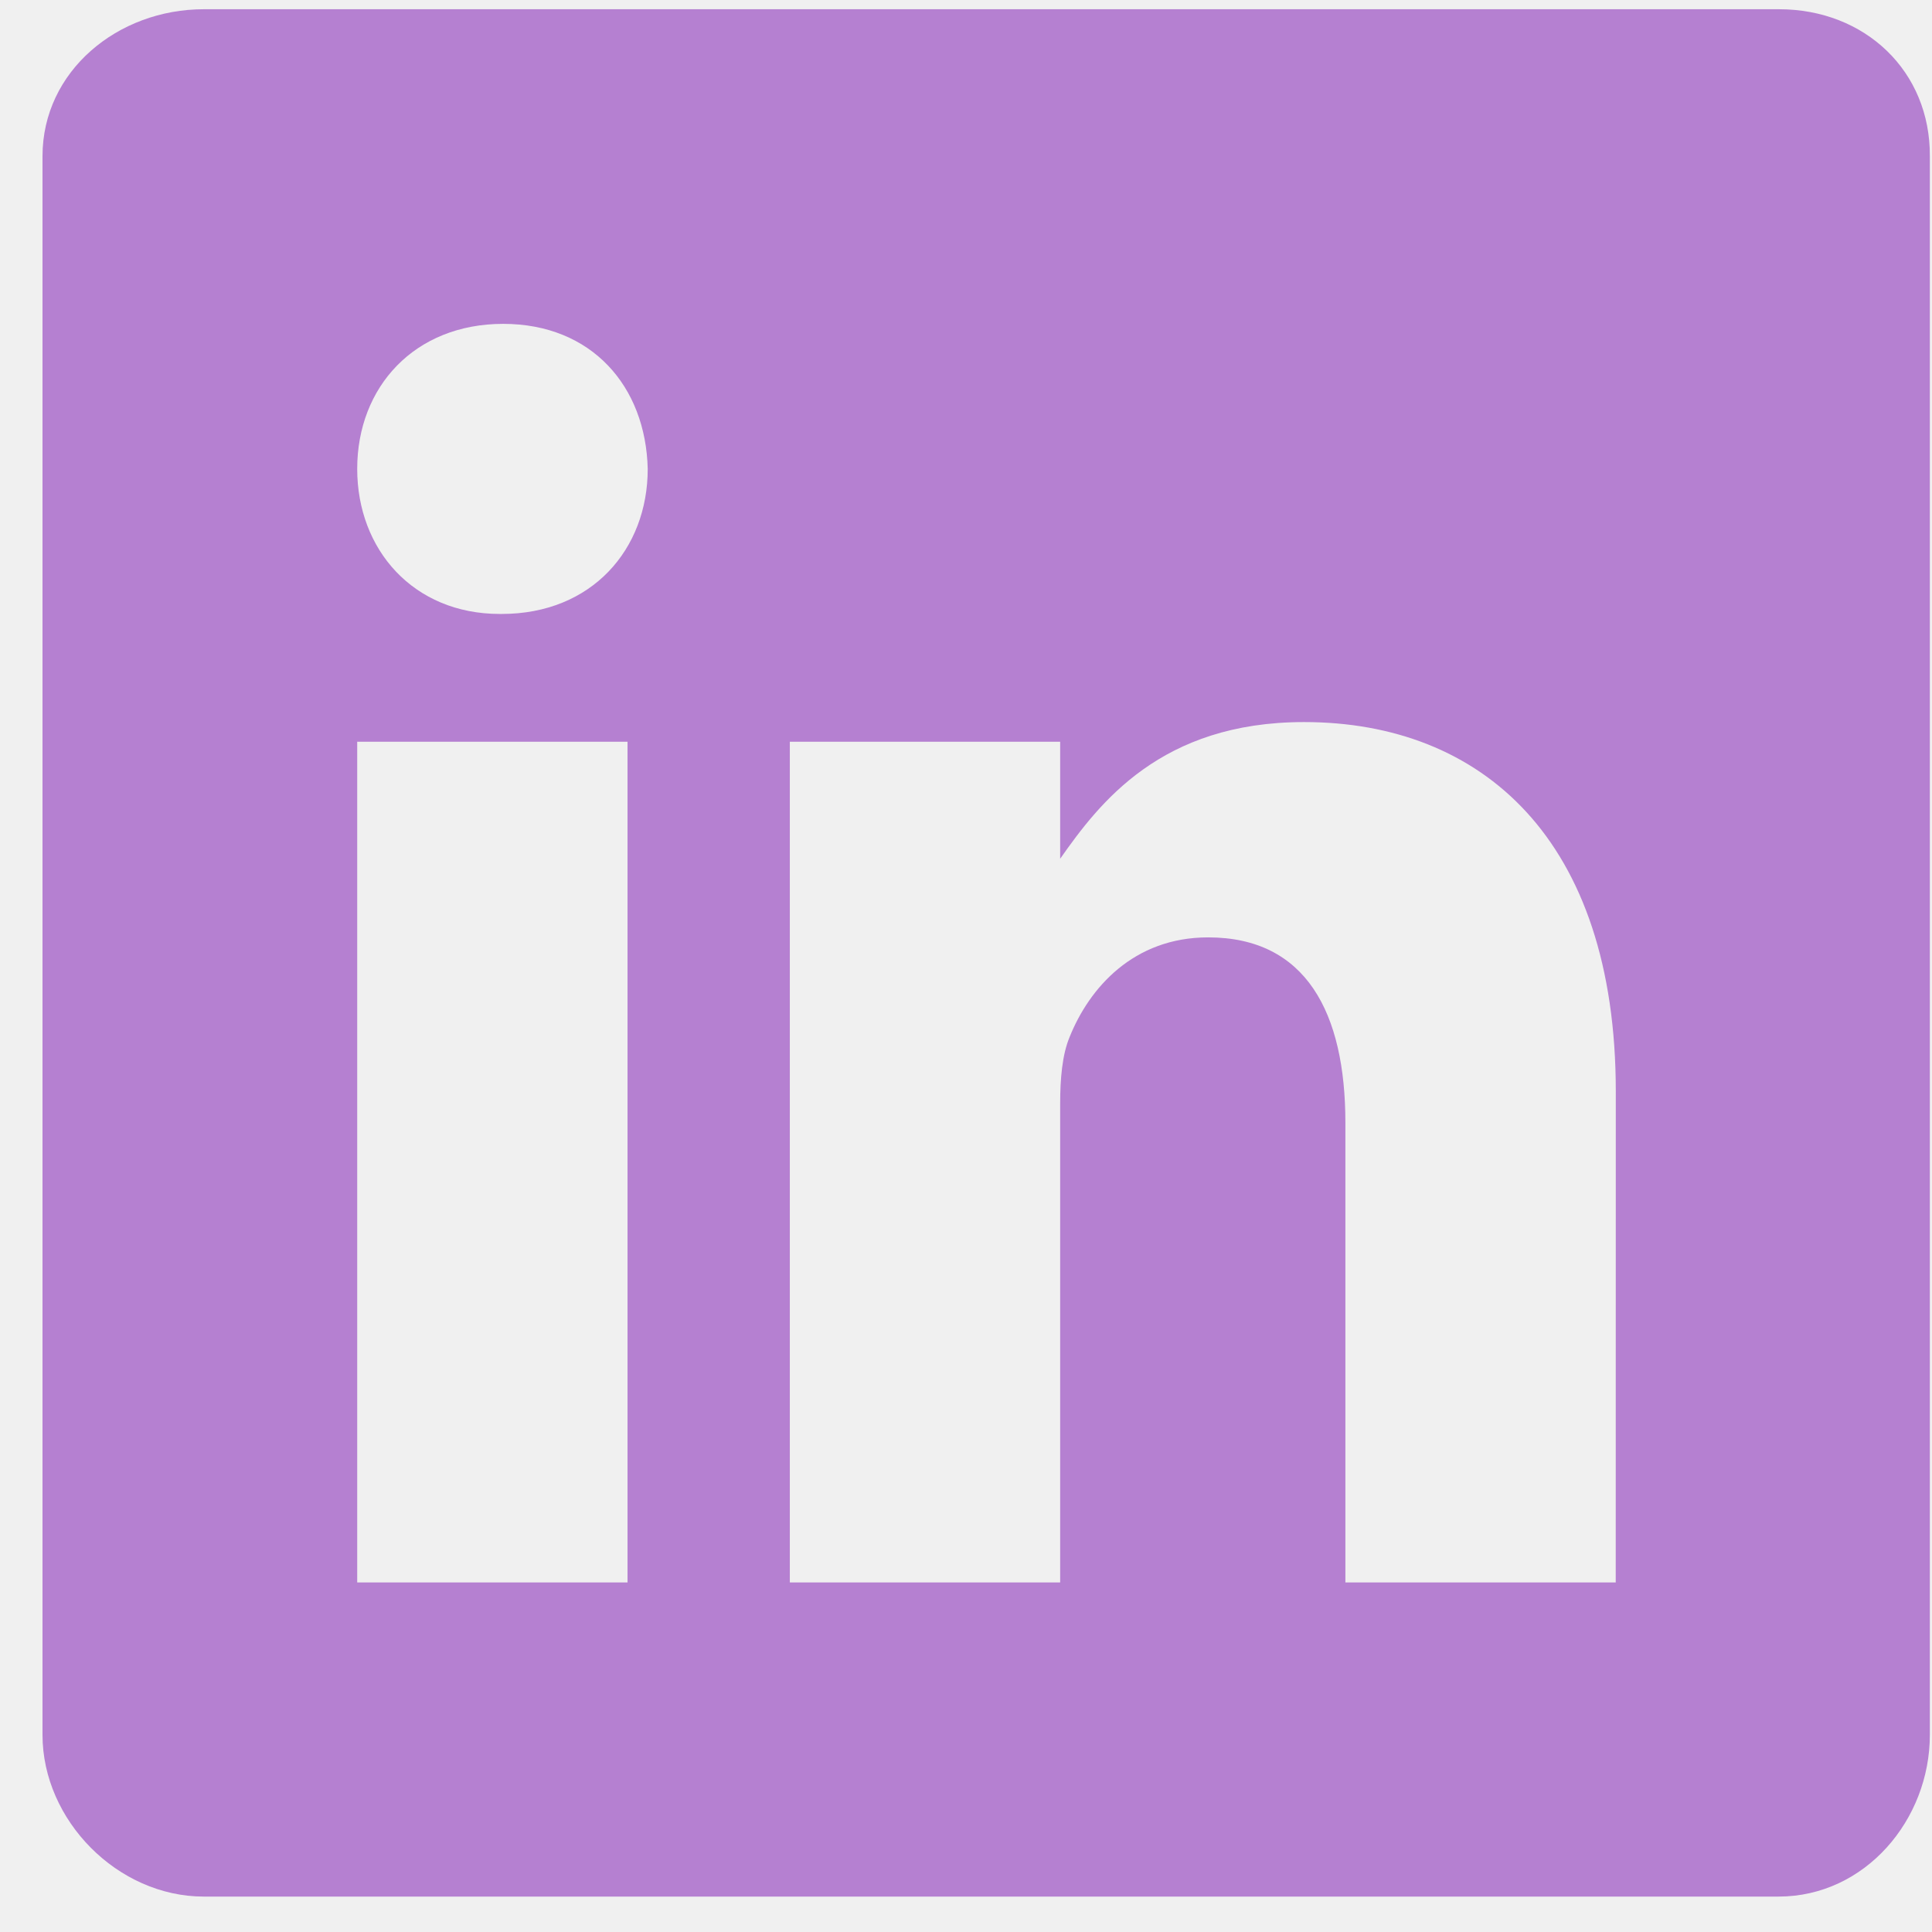
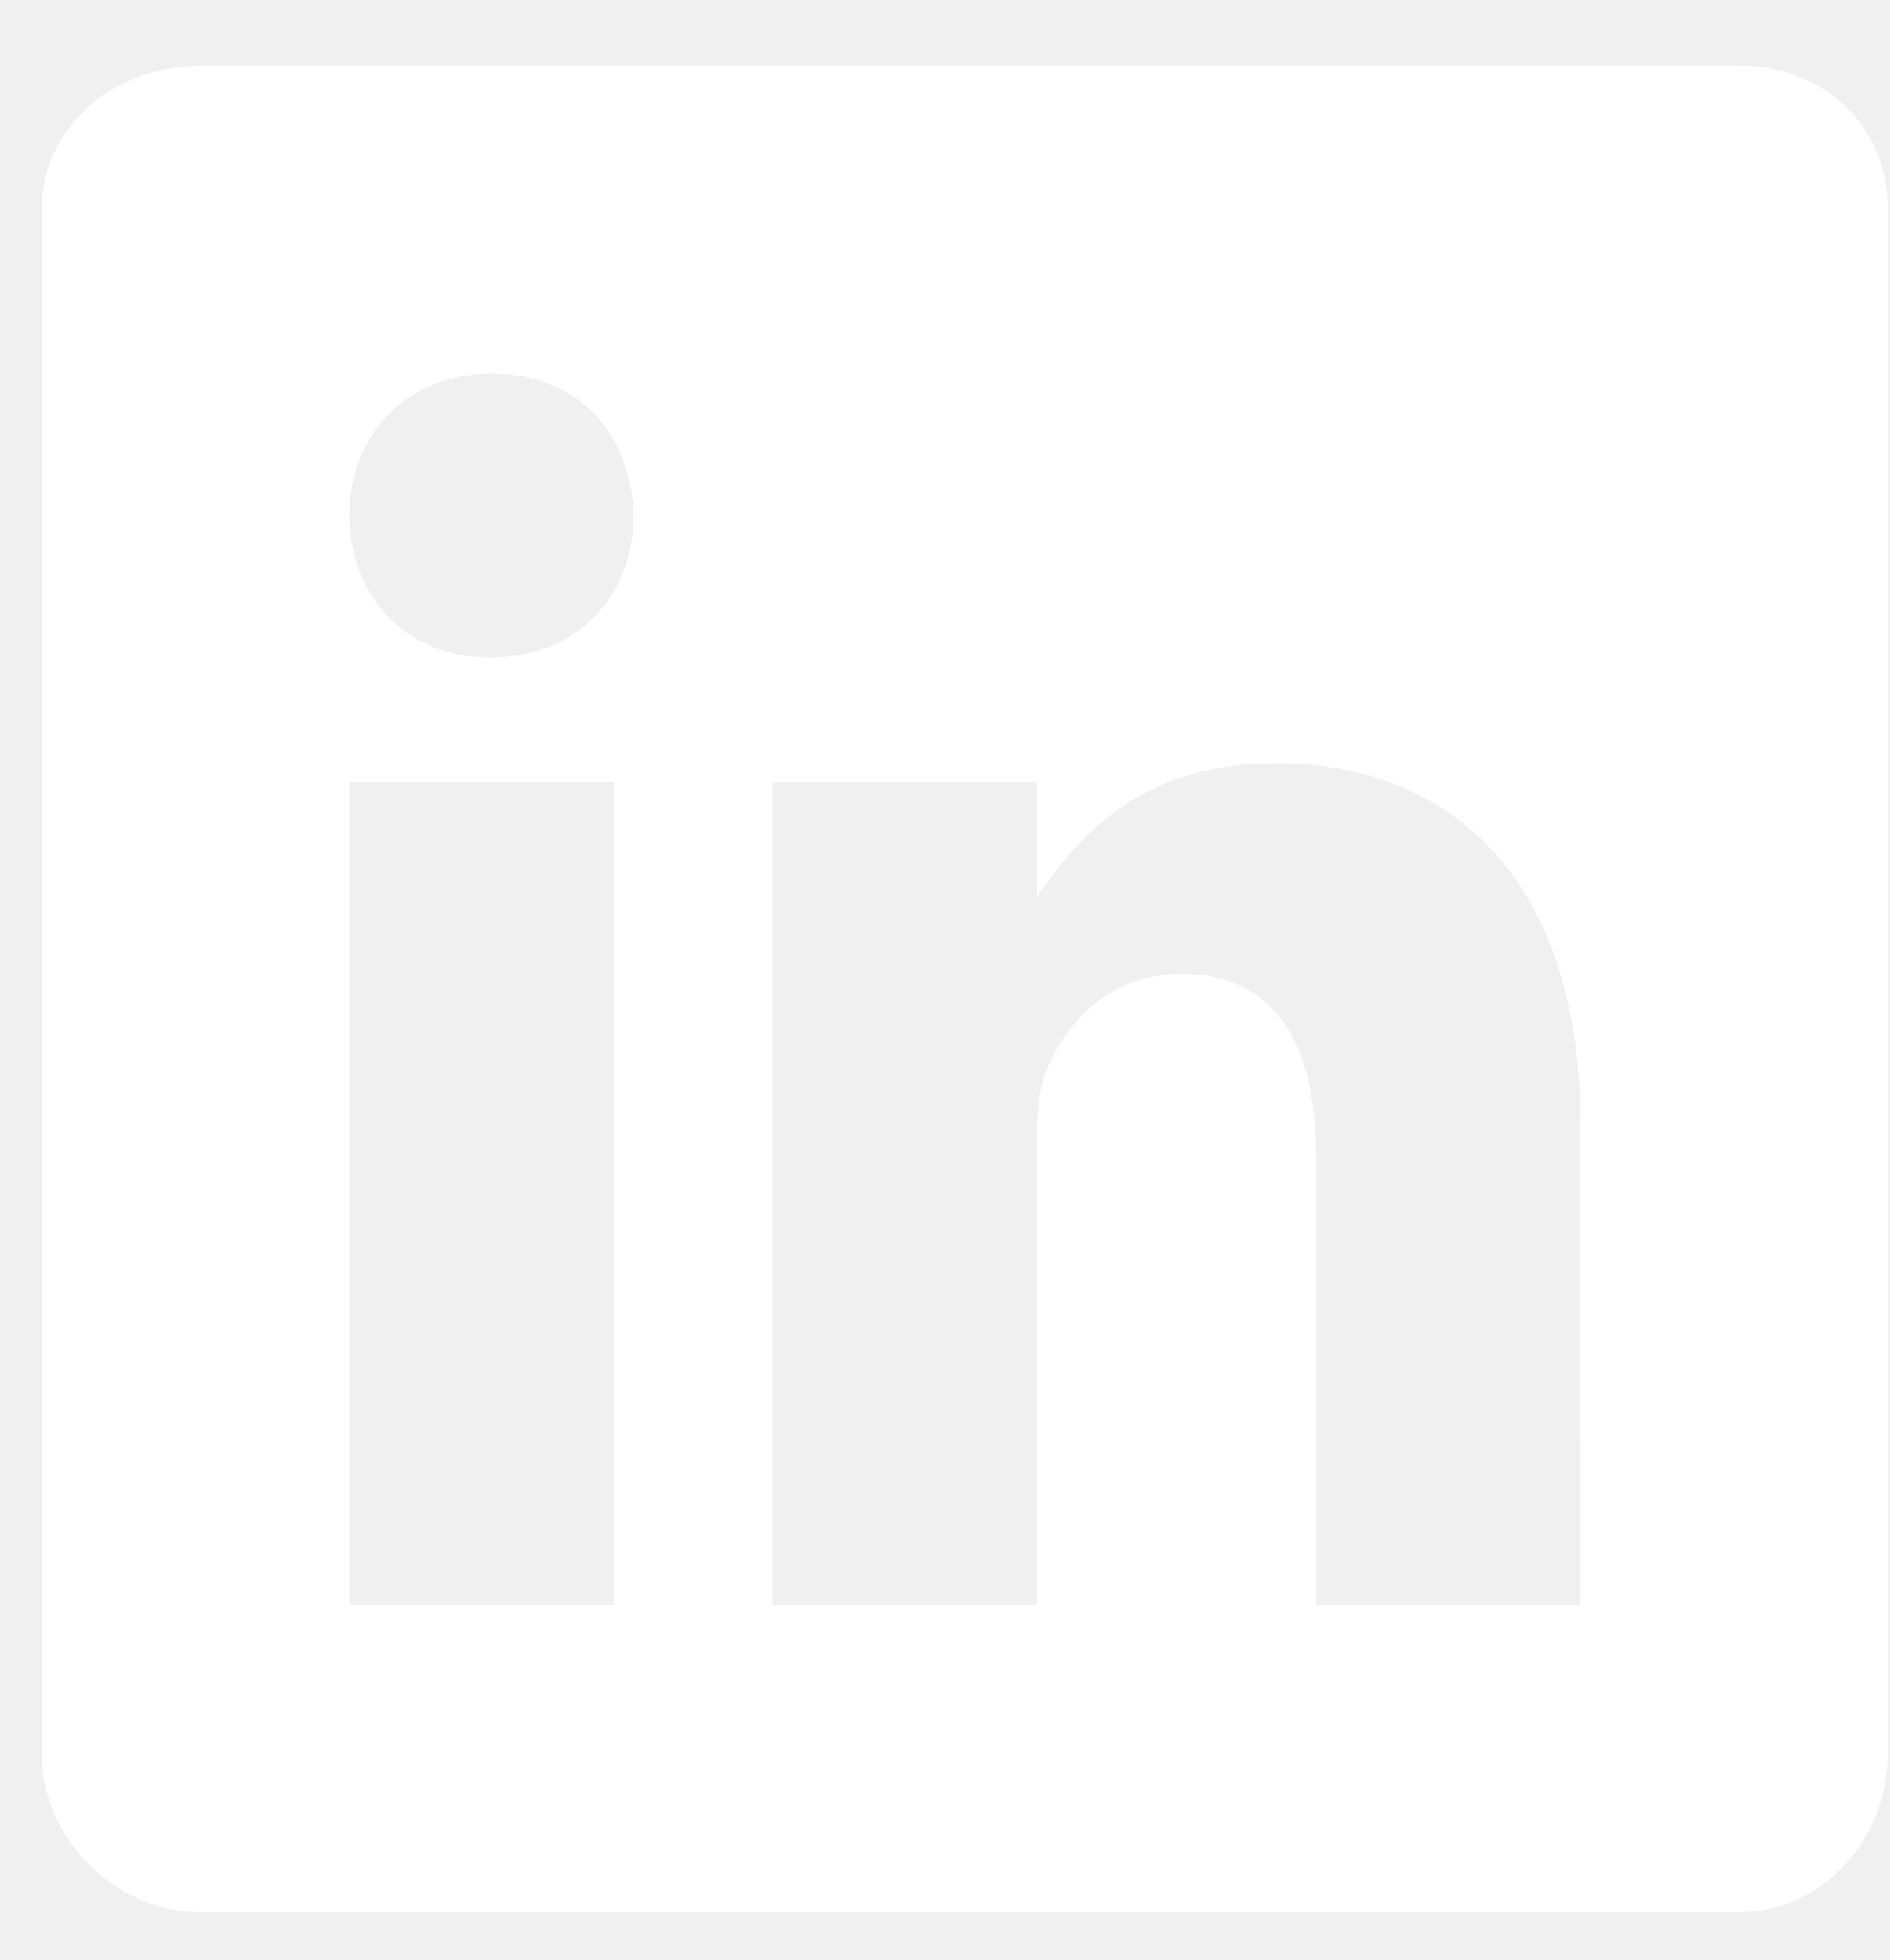
- <svg xmlns="http://www.w3.org/2000/svg" width="27" height="27" viewBox="0 0 27 27" fill="none">
-   <path d="M24.861 0.129H2.848C1.645 0.129 0.594 0.994 0.594 2.183V24.245C0.594 25.44 1.645 26.505 2.848 26.505H24.855C26.064 26.505 26.97 25.433 26.97 24.245V2.183C26.977 0.994 26.064 0.129 24.861 0.129ZM8.77 22.115H4.992V10.366H8.77V22.115ZM7.012 8.58H6.985C5.775 8.58 4.992 7.679 4.992 6.553C4.992 5.405 5.796 4.526 7.032 4.526C8.269 4.526 9.025 5.399 9.052 6.553C9.052 7.679 8.269 8.58 7.012 8.58ZM22.58 22.115H18.802V15.691C18.802 14.152 18.252 13.1 16.884 13.1C15.84 13.1 15.222 13.807 14.947 14.495C14.844 14.742 14.816 15.079 14.816 15.423V22.115H11.038V10.366H14.816V12.001C15.366 11.218 16.225 10.091 18.224 10.091C20.704 10.091 22.581 11.726 22.581 15.251L22.58 22.115Z" fill="#B580D1" />
+ <svg xmlns="http://www.w3.org/2000/svg" width="27" height="28" viewBox="0 0 27 28" fill="none">
+   <path d="M24.861 0.94H2.848C1.645 0.94 0.594 1.805 0.594 2.994V25.056C0.594 26.251 1.645 27.316 2.848 27.316H24.855C26.064 27.316 26.97 26.244 26.97 25.056V2.994C26.977 1.805 26.064 0.94 24.861 0.94ZM8.77 22.926H4.992V11.177H8.77V22.926ZM7.012 9.391H6.985C5.775 9.391 4.992 8.491 4.992 7.364C4.992 6.216 5.796 5.337 7.032 5.337C8.269 5.337 9.025 6.21 9.052 7.364C9.052 8.491 8.269 9.391 7.012 9.391ZM22.58 22.926H18.802V16.502C18.802 14.963 18.252 13.911 16.884 13.911C15.84 13.911 15.222 14.618 14.947 15.306C14.844 15.553 14.816 15.89 14.816 16.234V22.926H11.038V11.177H14.816V12.812C15.366 12.029 16.225 10.902 18.224 10.902C20.704 10.902 22.581 12.537 22.581 16.062L22.58 22.926Z" fill="white" />
</svg>
